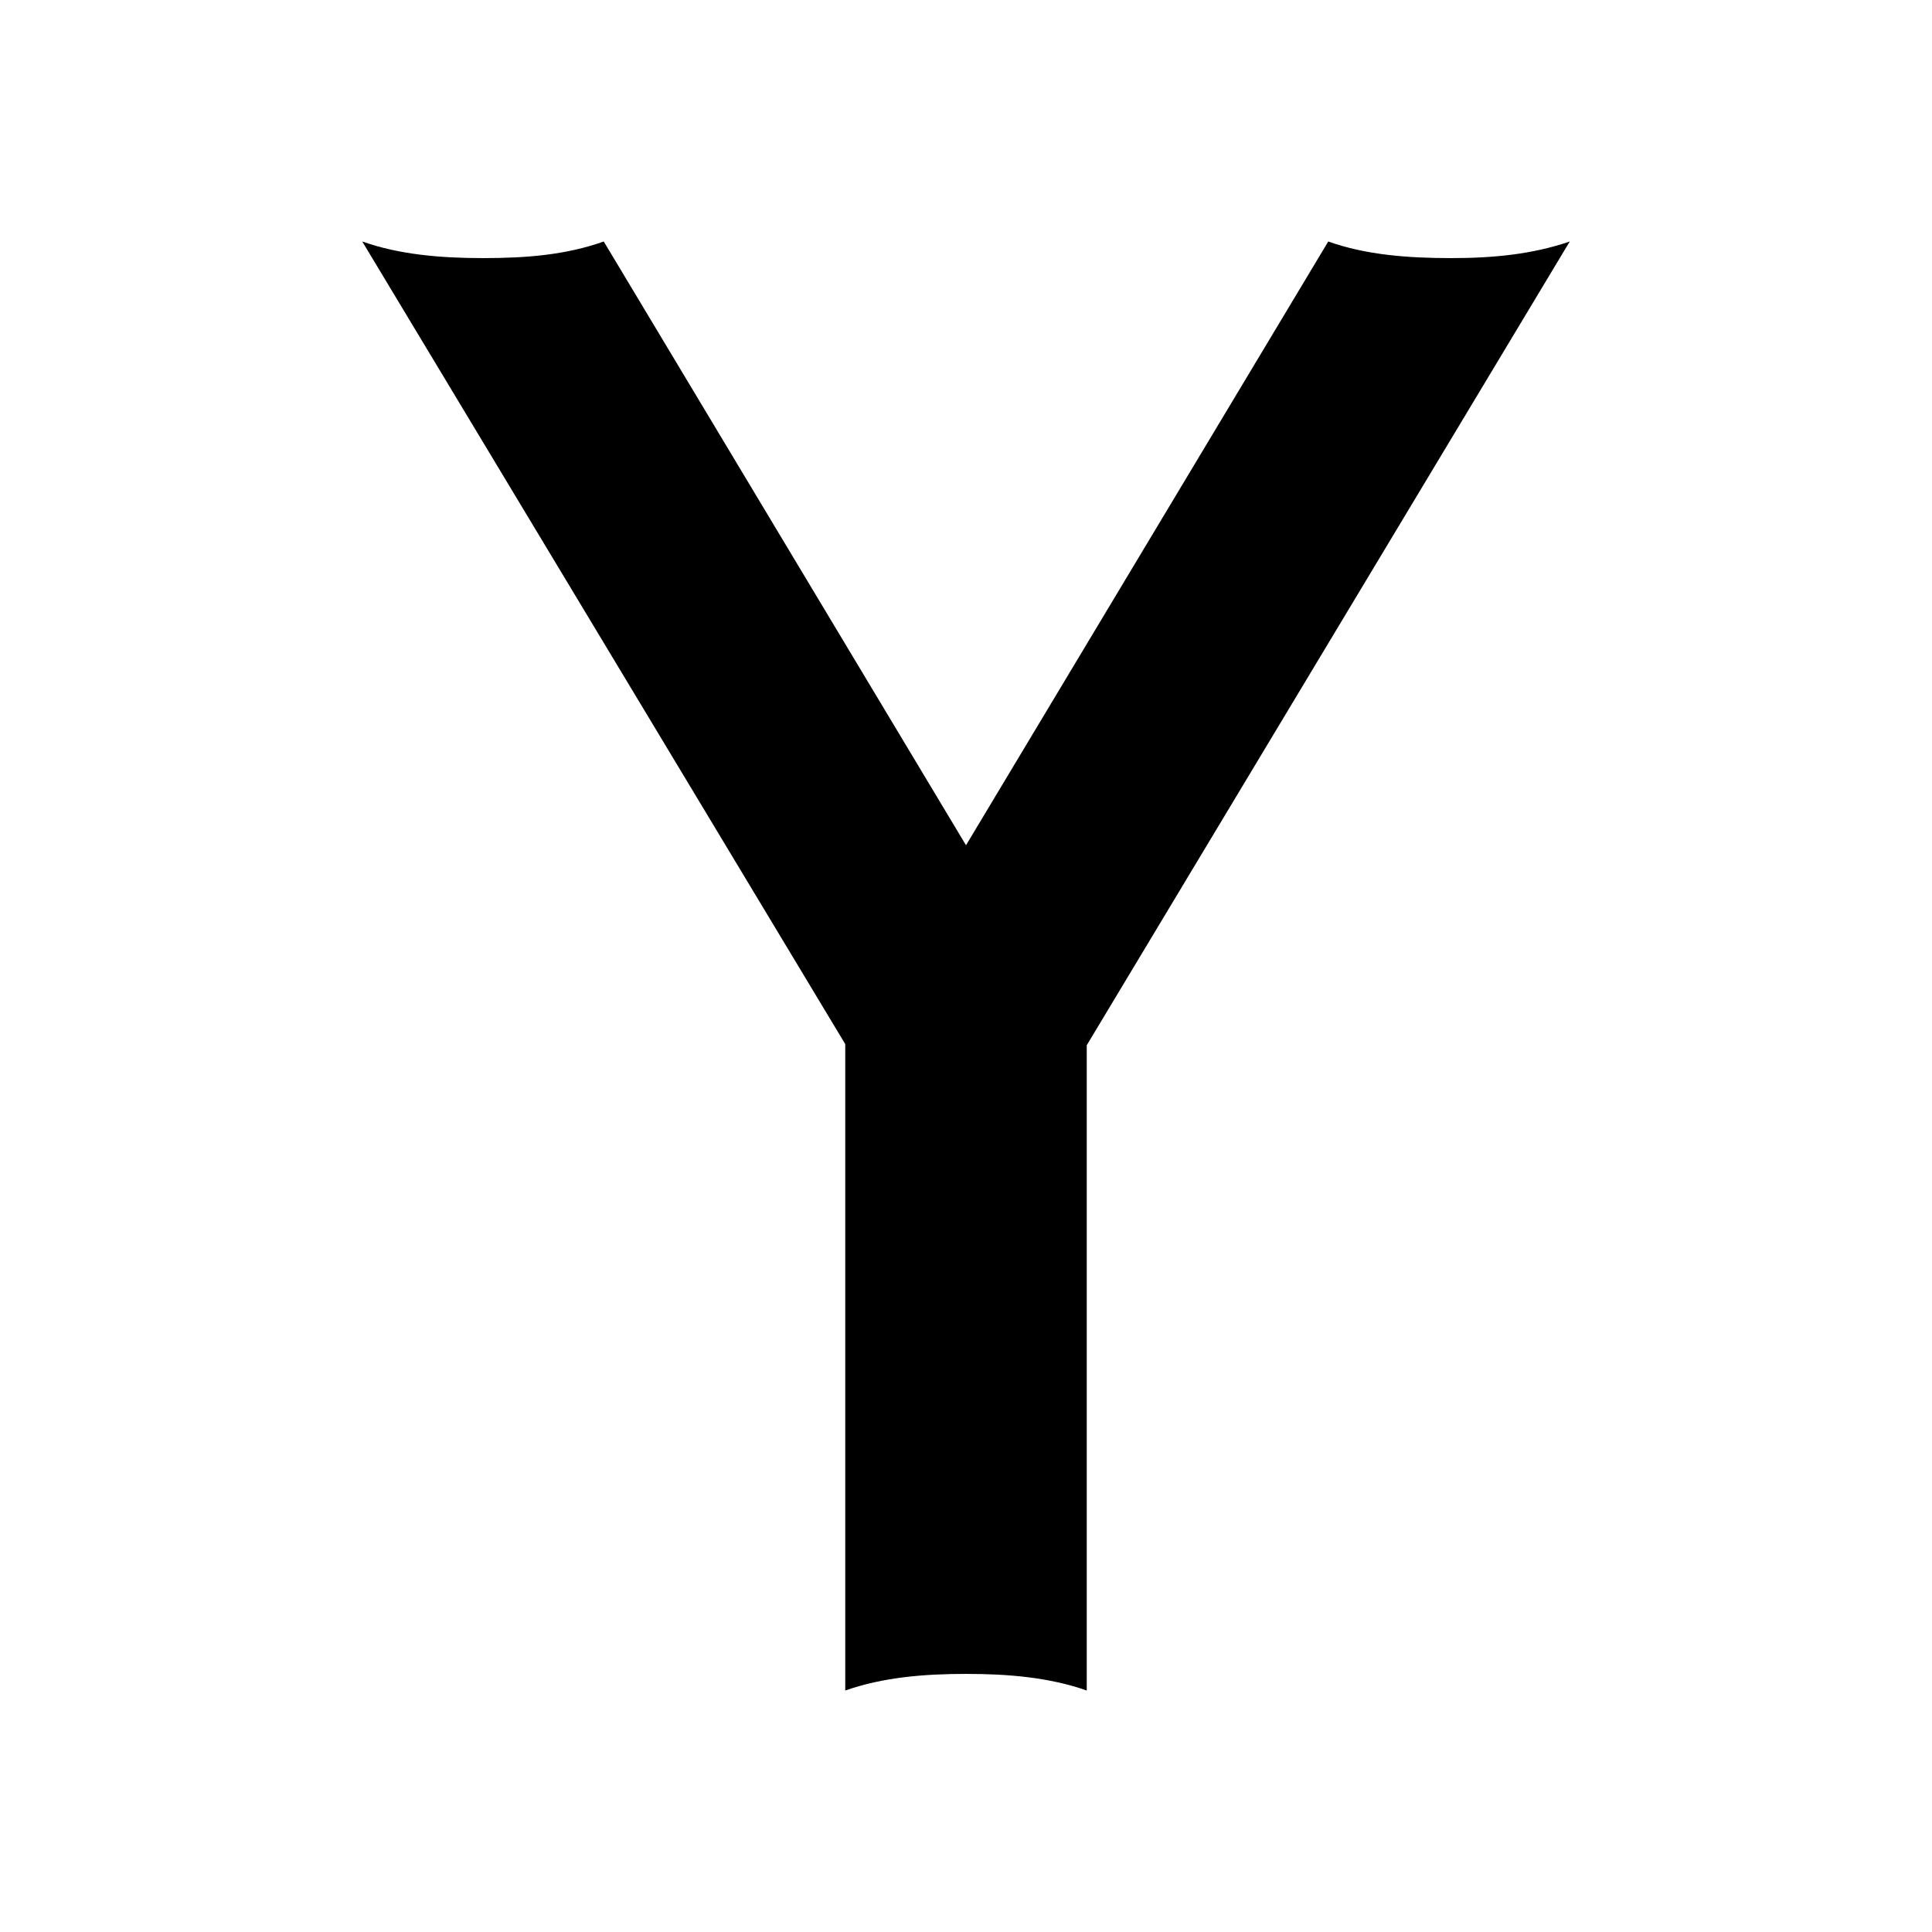
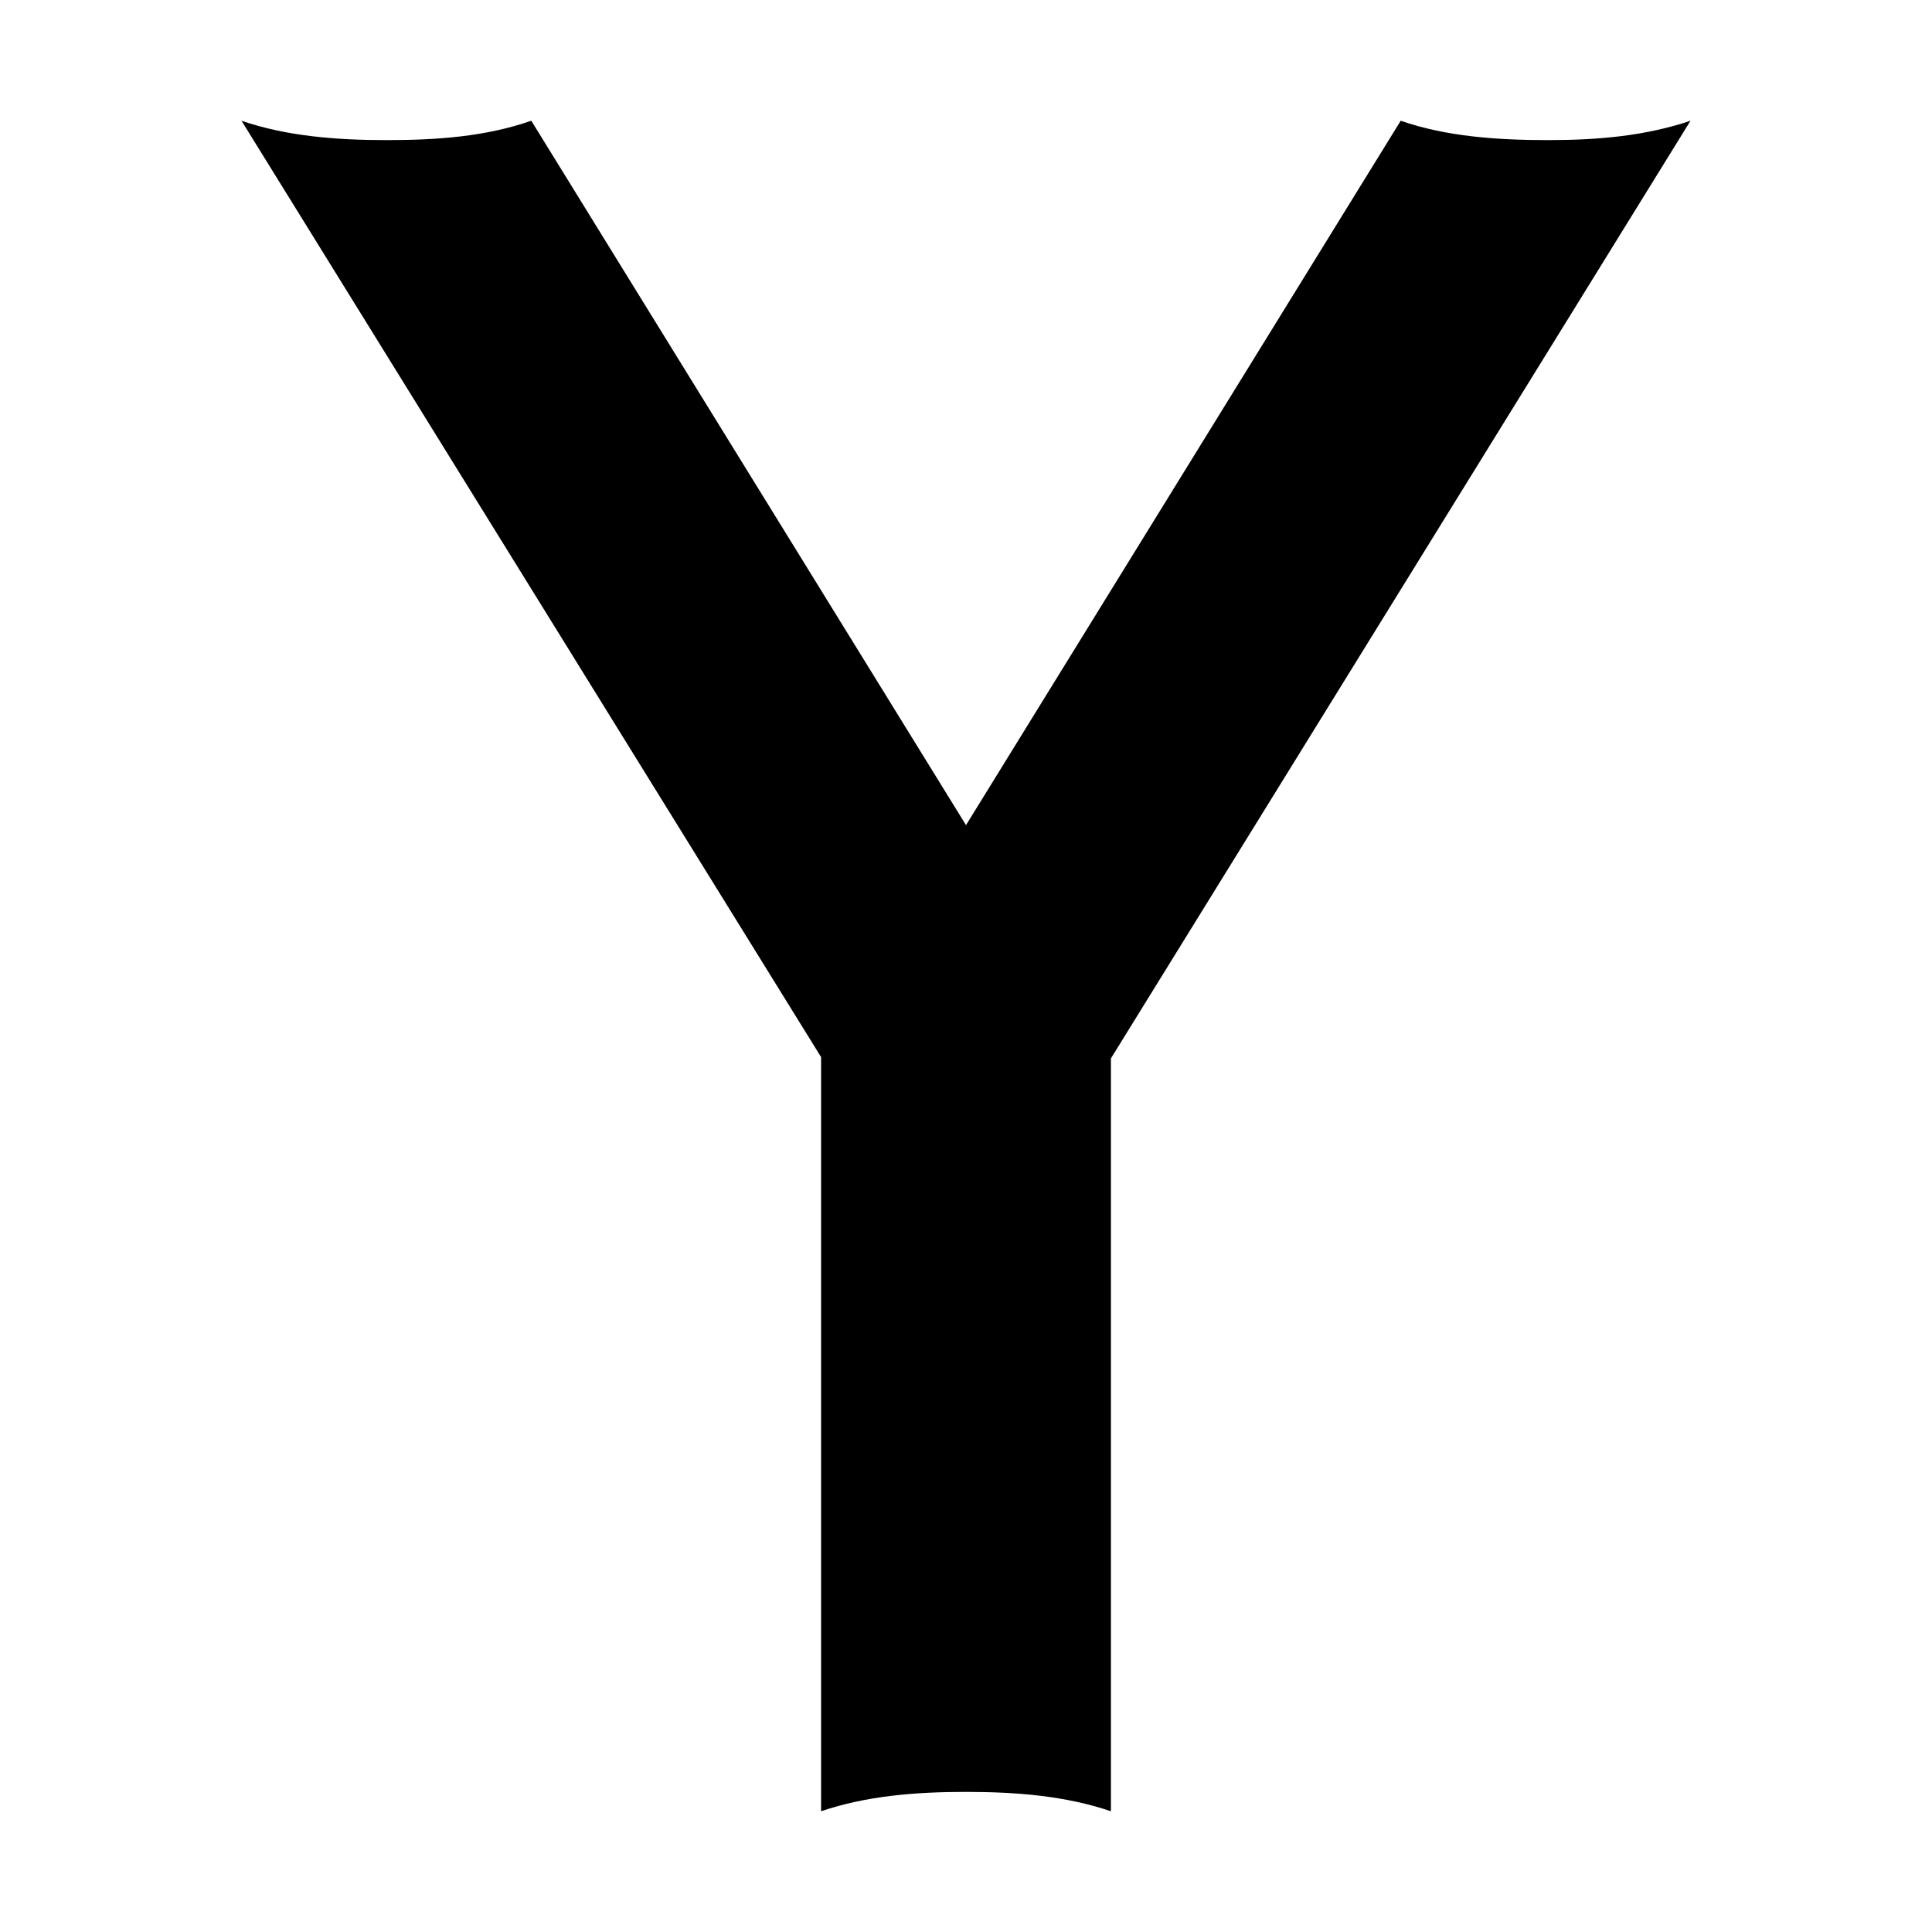
- <svg xmlns="http://www.w3.org/2000/svg" viewBox="0 0 512 512">
-   <path d="M384.6 68.4c-11.3 0-22.5-.8-32.6-4.4l-96 160-96-160c-10.1 3.6-20.7 4.4-32 4.4-11.1 0-22.1-.9-32-4.4l128 212.7V448c10-3.5 20.8-4.4 32-4.4s22 .9 32 4.4V277L416 64c-9.9 3.4-20.3 4.4-31.4 4.4z" />
+ <svg xmlns="http://www.w3.org/2000/svg" class="ionicon" viewBox="0 0 512 512">
+   <path d="M410.32 37.13c-13.56 0-27-.93-39.12-5.13L256 218.67 140.8 32c-12.12 4.2-24.84 5.13-38.4 5.13-13.32 0-26.52-1.05-38.4-5.13l153.6 248.15V480c12-4.08 25-5.13 38.4-5.13s26.4 1.05 38.4 5.13V280.5L448 32c-11.88 4-24.36 5.13-37.68 5.13z" />
</svg>
